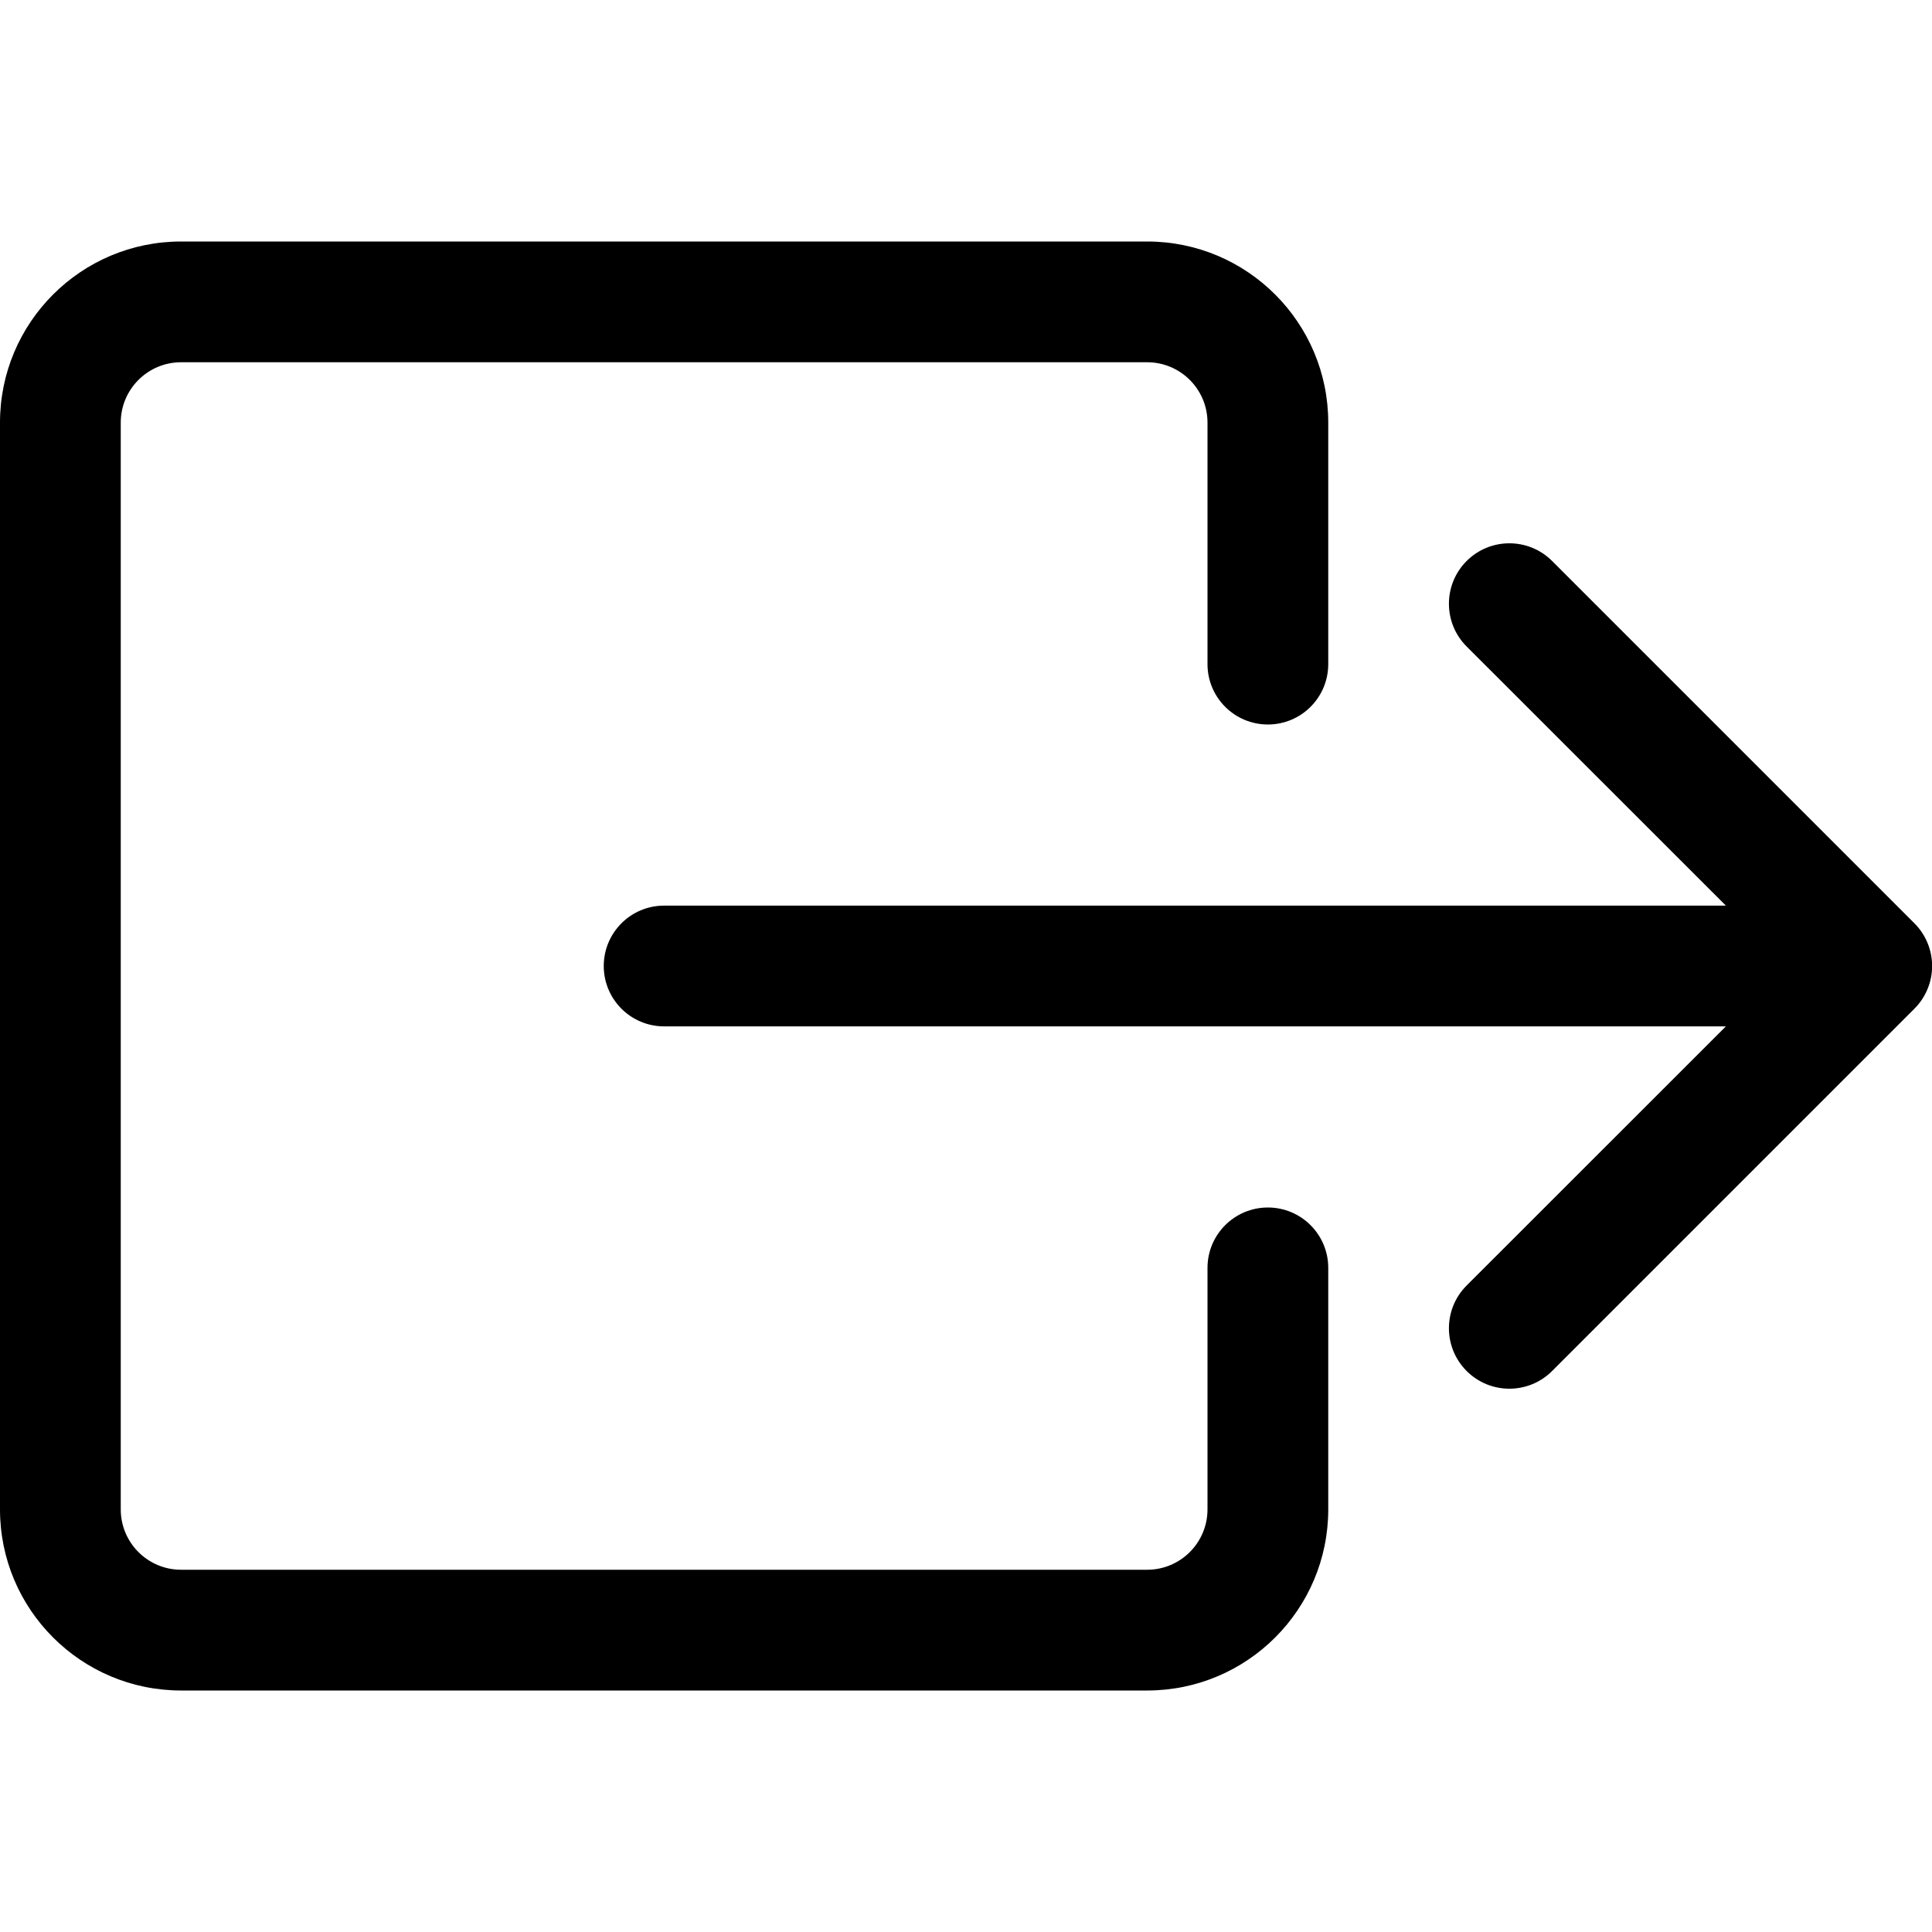
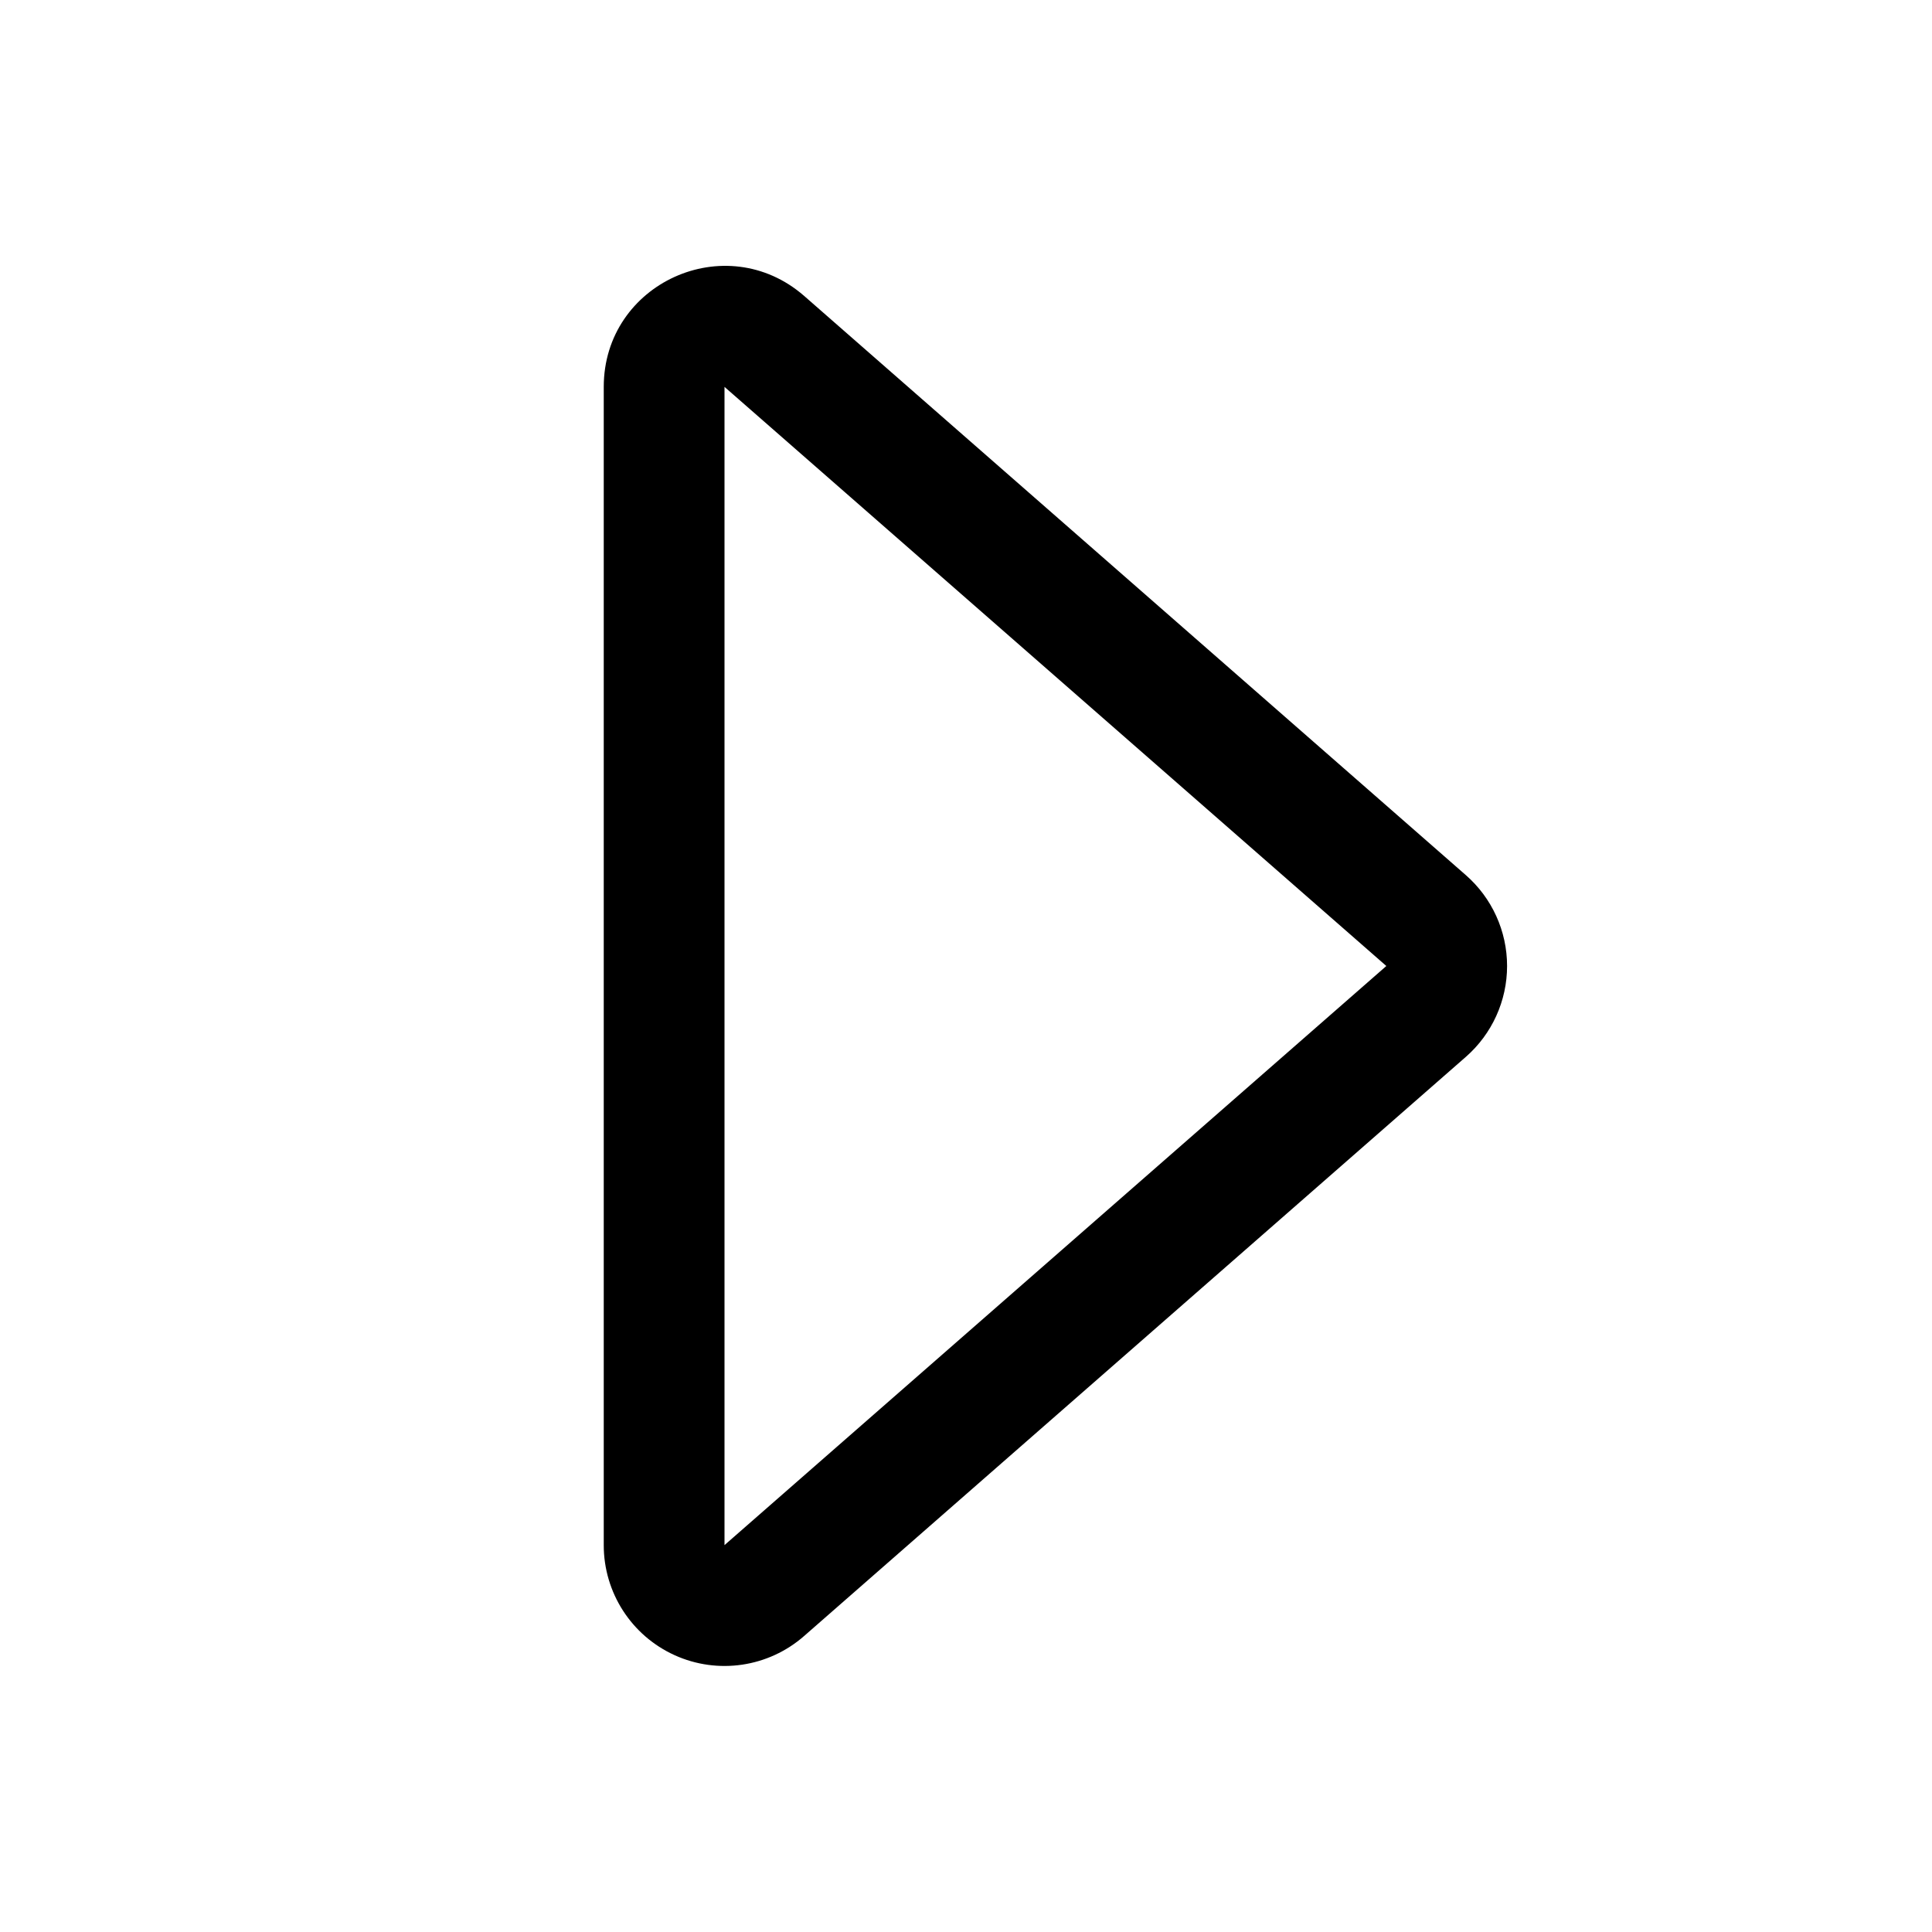
- <svg xmlns="http://www.w3.org/2000/svg" width="16" height="16" fill="currentColor" class="bi bi-box-arrow-right" viewBox="0 0 16 16">
-   <path fill-rule="evenodd" d="M10 12.5a.5.5 0 0 1-.5.5h-8a.5.5 0 0 1-.5-.5v-9a.5.5 0 0 1 .5-.5h8a.5.5 0 0 1 .5.5v2a.5.5 0 0 0 1 0v-2A1.5 1.5 0 0 0 9.5 2h-8A1.5 1.5 0 0 0 0 3.5v9A1.5 1.5 0 0 0 1.5 14h8a1.5 1.5 0 0 0 1.5-1.5v-2a.5.5 0 0 0-1 0v2z" />
-   <path fill-rule="evenodd" d="M15.854 8.354a.5.5 0 0 0 0-.708l-3-3a.5.5 0 0 0-.708.708L14.293 7.5H5.5a.5.5 0 0 0 0 1h8.793l-2.147 2.146a.5.5 0 0 0 .708.708l3-3z" />
+ <svg xmlns="http://www.w3.org/2000/svg" width="16" height="16" fill="currentColor" class="bi bi-caret-right" viewBox="0 0 16 16">
+   <path d="M6 12.796V3.204L11.481 8 6 12.796zm.659.753 5.48-4.796a1 1 0 0 0 0-1.506L6.66 2.451C6.011 1.885 5 2.345 5 3.204v9.592a1 1 0 0 0 1.659.753z" />
</svg>
